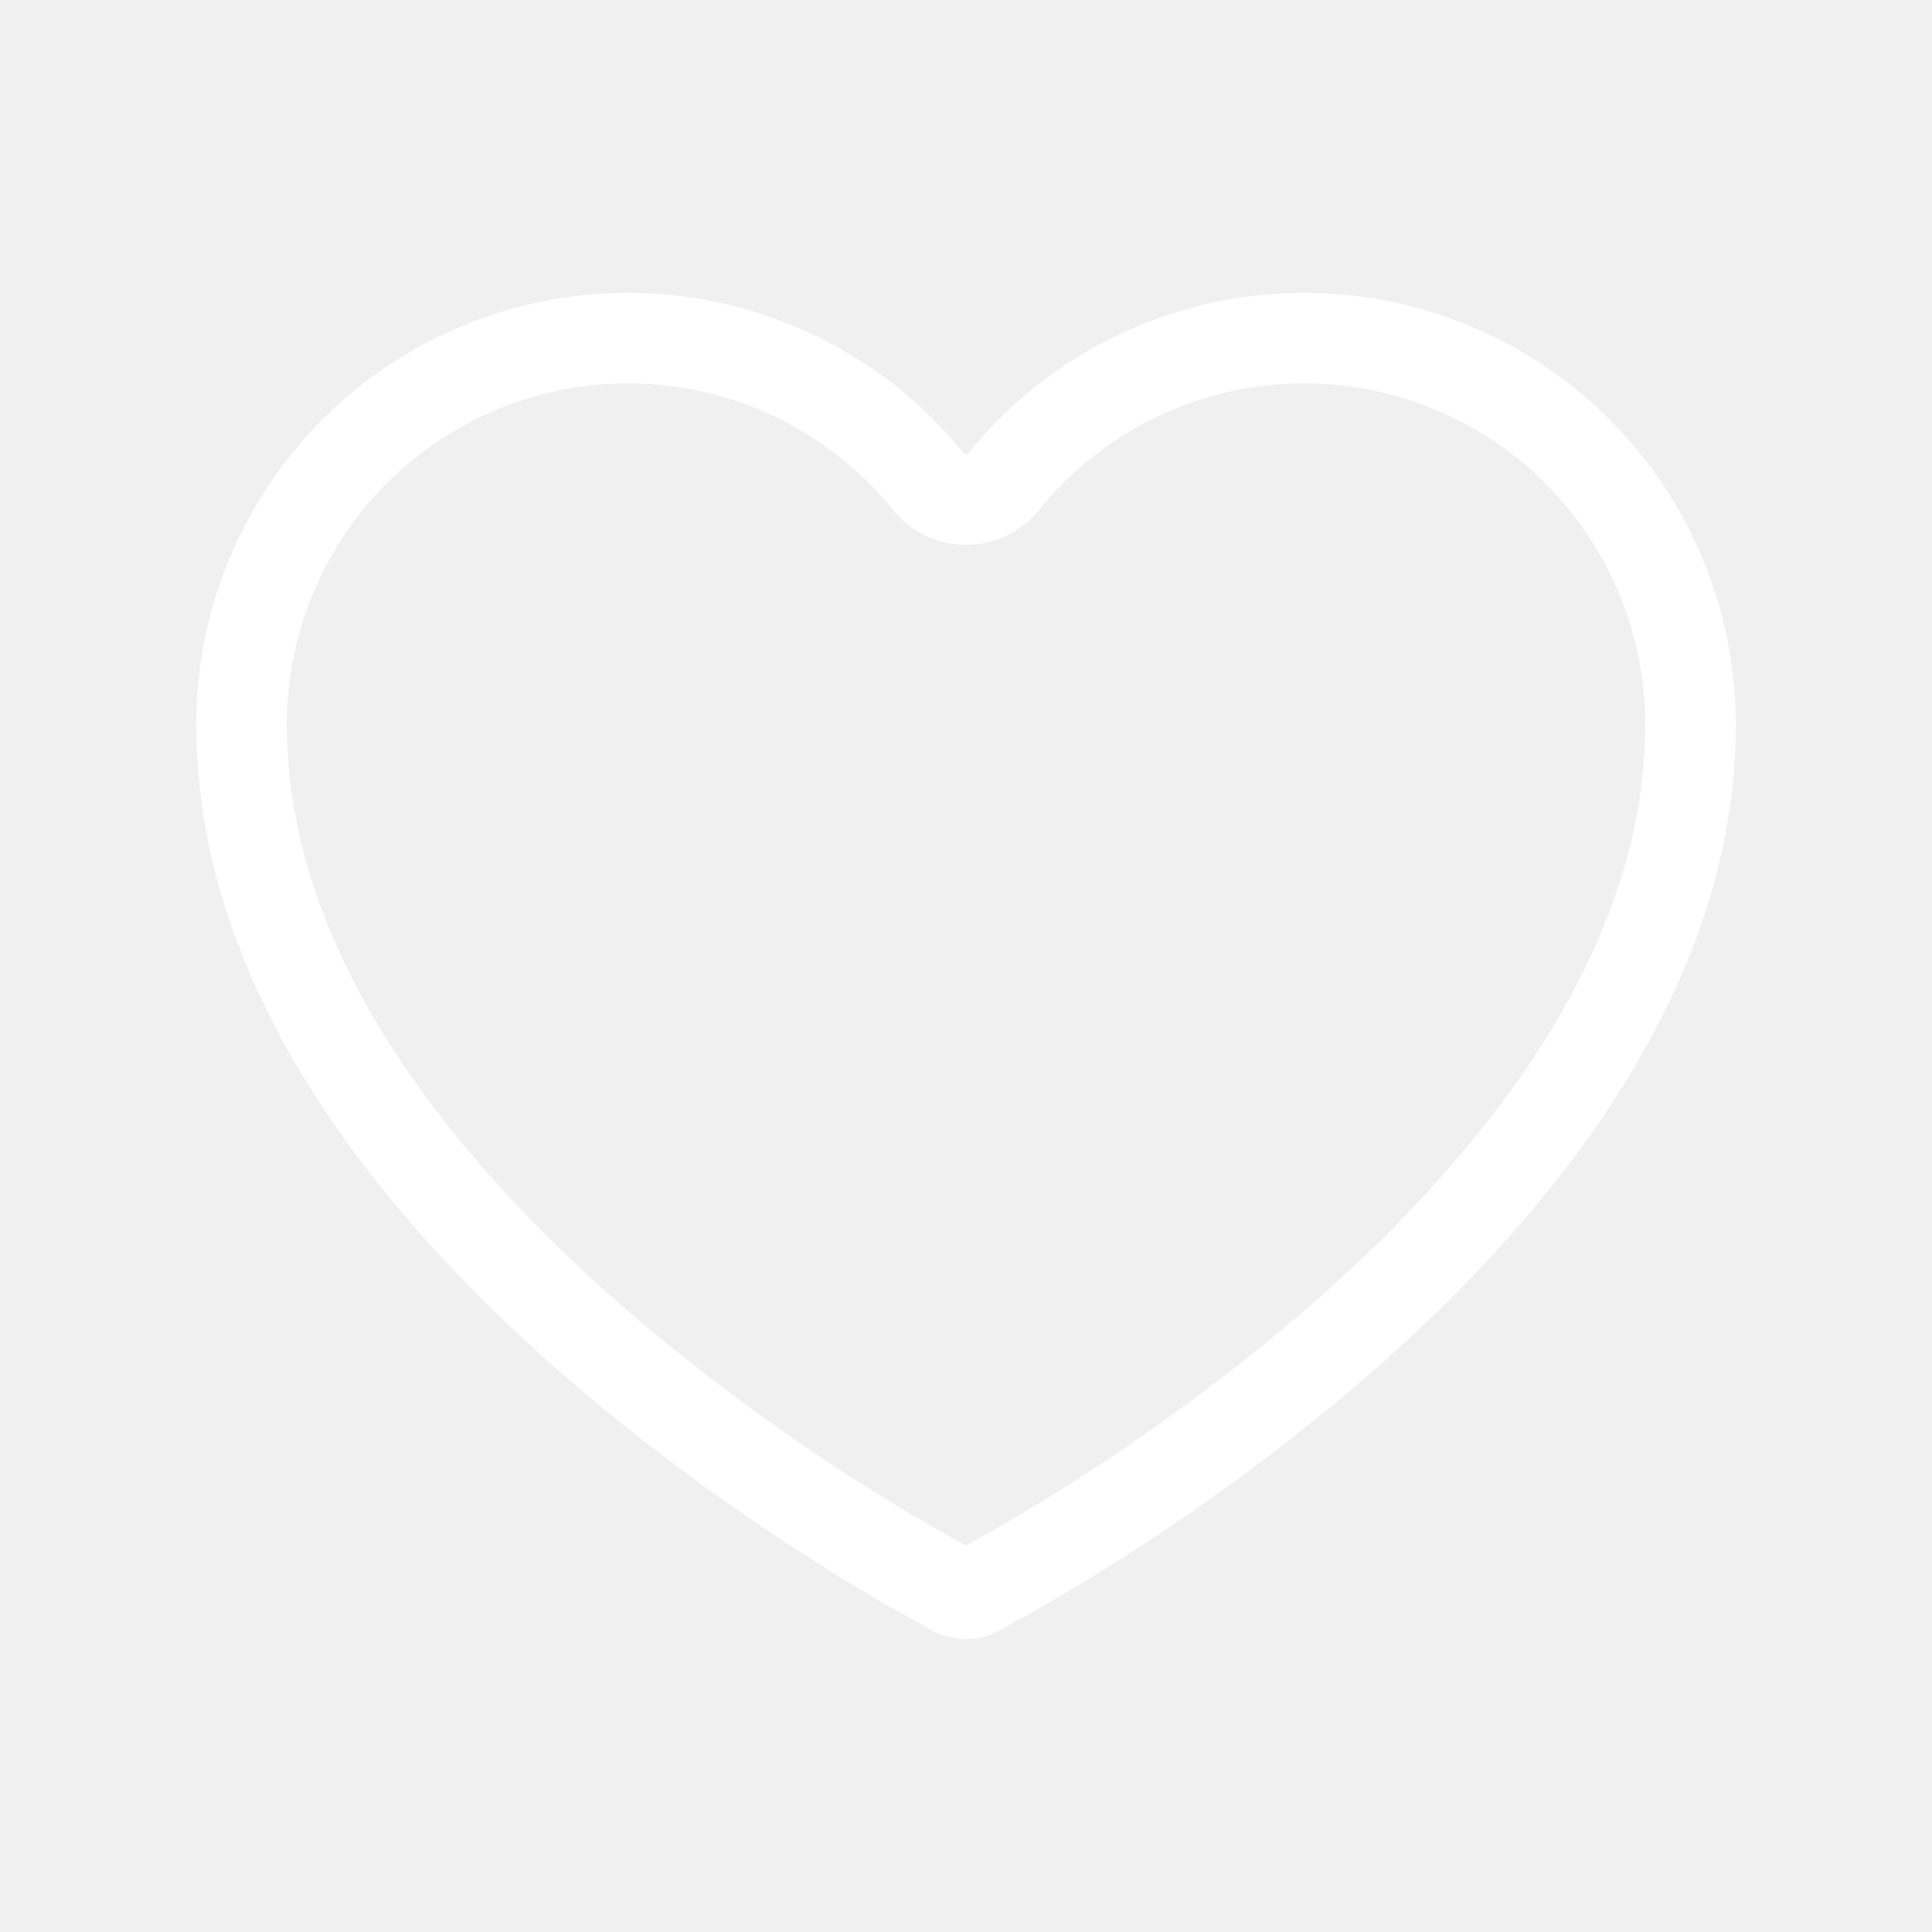
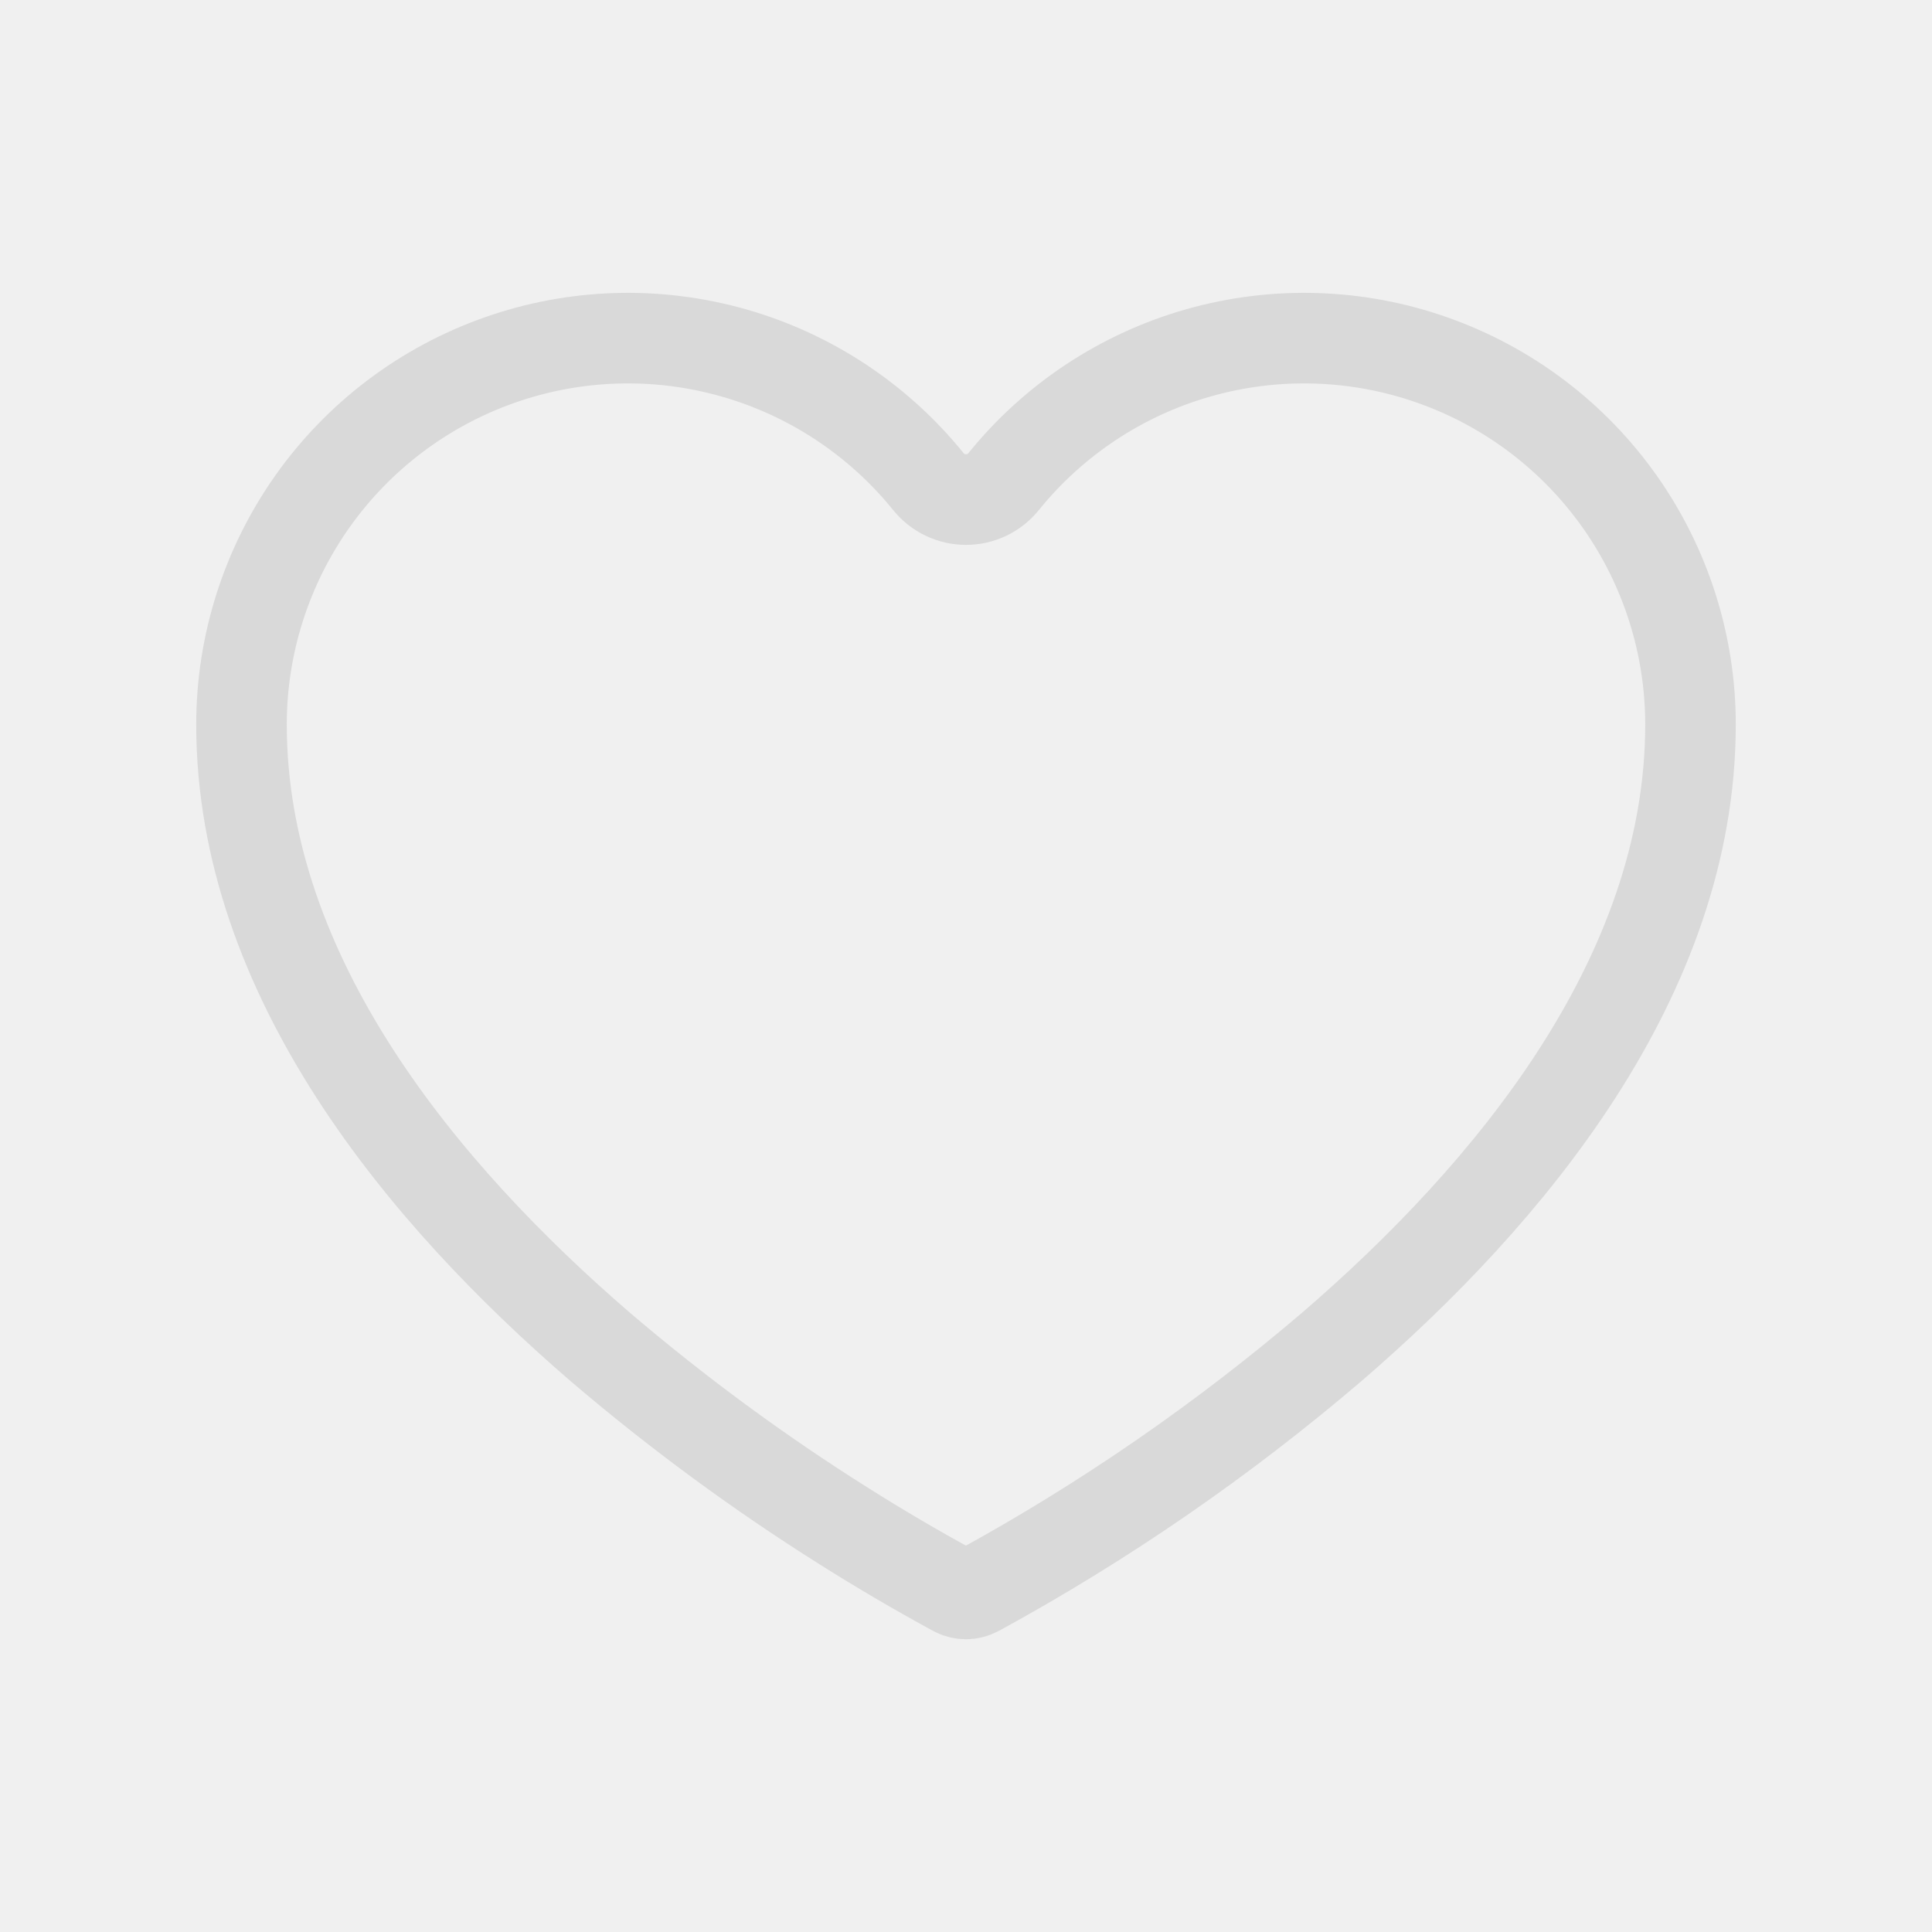
<svg xmlns="http://www.w3.org/2000/svg" width="32" height="32" viewBox="0 0 32 32" fill="none">
  <g clip-path="url(#clip0_2514_433)">
    <mask id="mask0_2514_433" style="mask-type:luminance" maskUnits="userSpaceOnUse" x="0" y="0" width="32" height="32">
      <path d="M32 0H0V32H32V0Z" fill="white" />
    </mask>
    <g mask="url(#mask0_2514_433)">
      <mask id="mask1_2514_433" style="mask-type:luminance" maskUnits="userSpaceOnUse" x="0" y="0" width="32" height="32">
        <path d="M32 0H0V32H32V0Z" fill="white" />
      </mask>
      <g mask="url(#mask1_2514_433)">
-         <path d="M28 12C28 16.189 24.978 19.792 22.063 22.305C20.258 23.847 18.298 25.199 16.215 26.338C16.203 26.344 16.19 26.351 16.177 26.357C16.123 26.386 16.061 26.401 15.999 26.401C15.94 26.401 15.882 26.388 15.829 26.362L15.809 26.351L15.784 26.338C15.169 26.003 14.566 25.649 13.974 25.275C12.559 24.385 11.209 23.391 9.937 22.305C7.023 19.791 4 16.189 4 12C4 10.677 4.411 9.386 5.175 8.305C5.939 7.225 7.019 6.408 8.267 5.967C9.515 5.525 10.868 5.482 12.142 5.842C13.415 6.202 14.546 6.949 15.378 7.978C15.53 8.166 15.758 8.275 16 8.275C16.242 8.275 16.47 8.166 16.622 7.978C17.454 6.949 18.584 6.202 19.858 5.842C21.131 5.482 22.485 5.525 23.733 5.967C24.981 6.408 26.061 7.225 26.825 8.305C27.589 9.386 28 10.677 28 12Z" stroke="white" stroke-width="1.5" stroke-linejoin="round" />
+         <path d="M28 12C28 16.189 24.978 19.792 22.063 22.305C20.258 23.847 18.298 25.199 16.215 26.338C16.203 26.344 16.19 26.351 16.177 26.357C16.123 26.386 16.061 26.401 15.999 26.401C15.94 26.401 15.882 26.388 15.829 26.362L15.809 26.351L15.784 26.338C15.169 26.003 14.566 25.649 13.974 25.275C12.559 24.385 11.209 23.391 9.937 22.305C7.023 19.791 4 16.189 4 12C4 10.677 4.411 9.386 5.175 8.305C5.939 7.225 7.019 6.408 8.267 5.967C9.515 5.525 10.868 5.482 12.142 5.842C13.415 6.202 14.546 6.949 15.378 7.978C15.53 8.166 15.758 8.275 16 8.275C16.242 8.275 16.47 8.166 16.622 7.978C17.454 6.949 18.584 6.202 19.858 5.842C21.131 5.482 22.485 5.525 23.733 5.967C24.981 6.408 26.061 7.225 26.825 8.305C27.589 9.386 28 10.677 28 12Z" stroke="#d9d9d9" stroke-width="1.5" stroke-linejoin="round" />
      </g>
    </g>
  </g>
  <defs>
    <clipPath id="clip0_2514_433">
      <rect width="32" height="32" fill="white" />
    </clipPath>
  </defs>
</svg>
